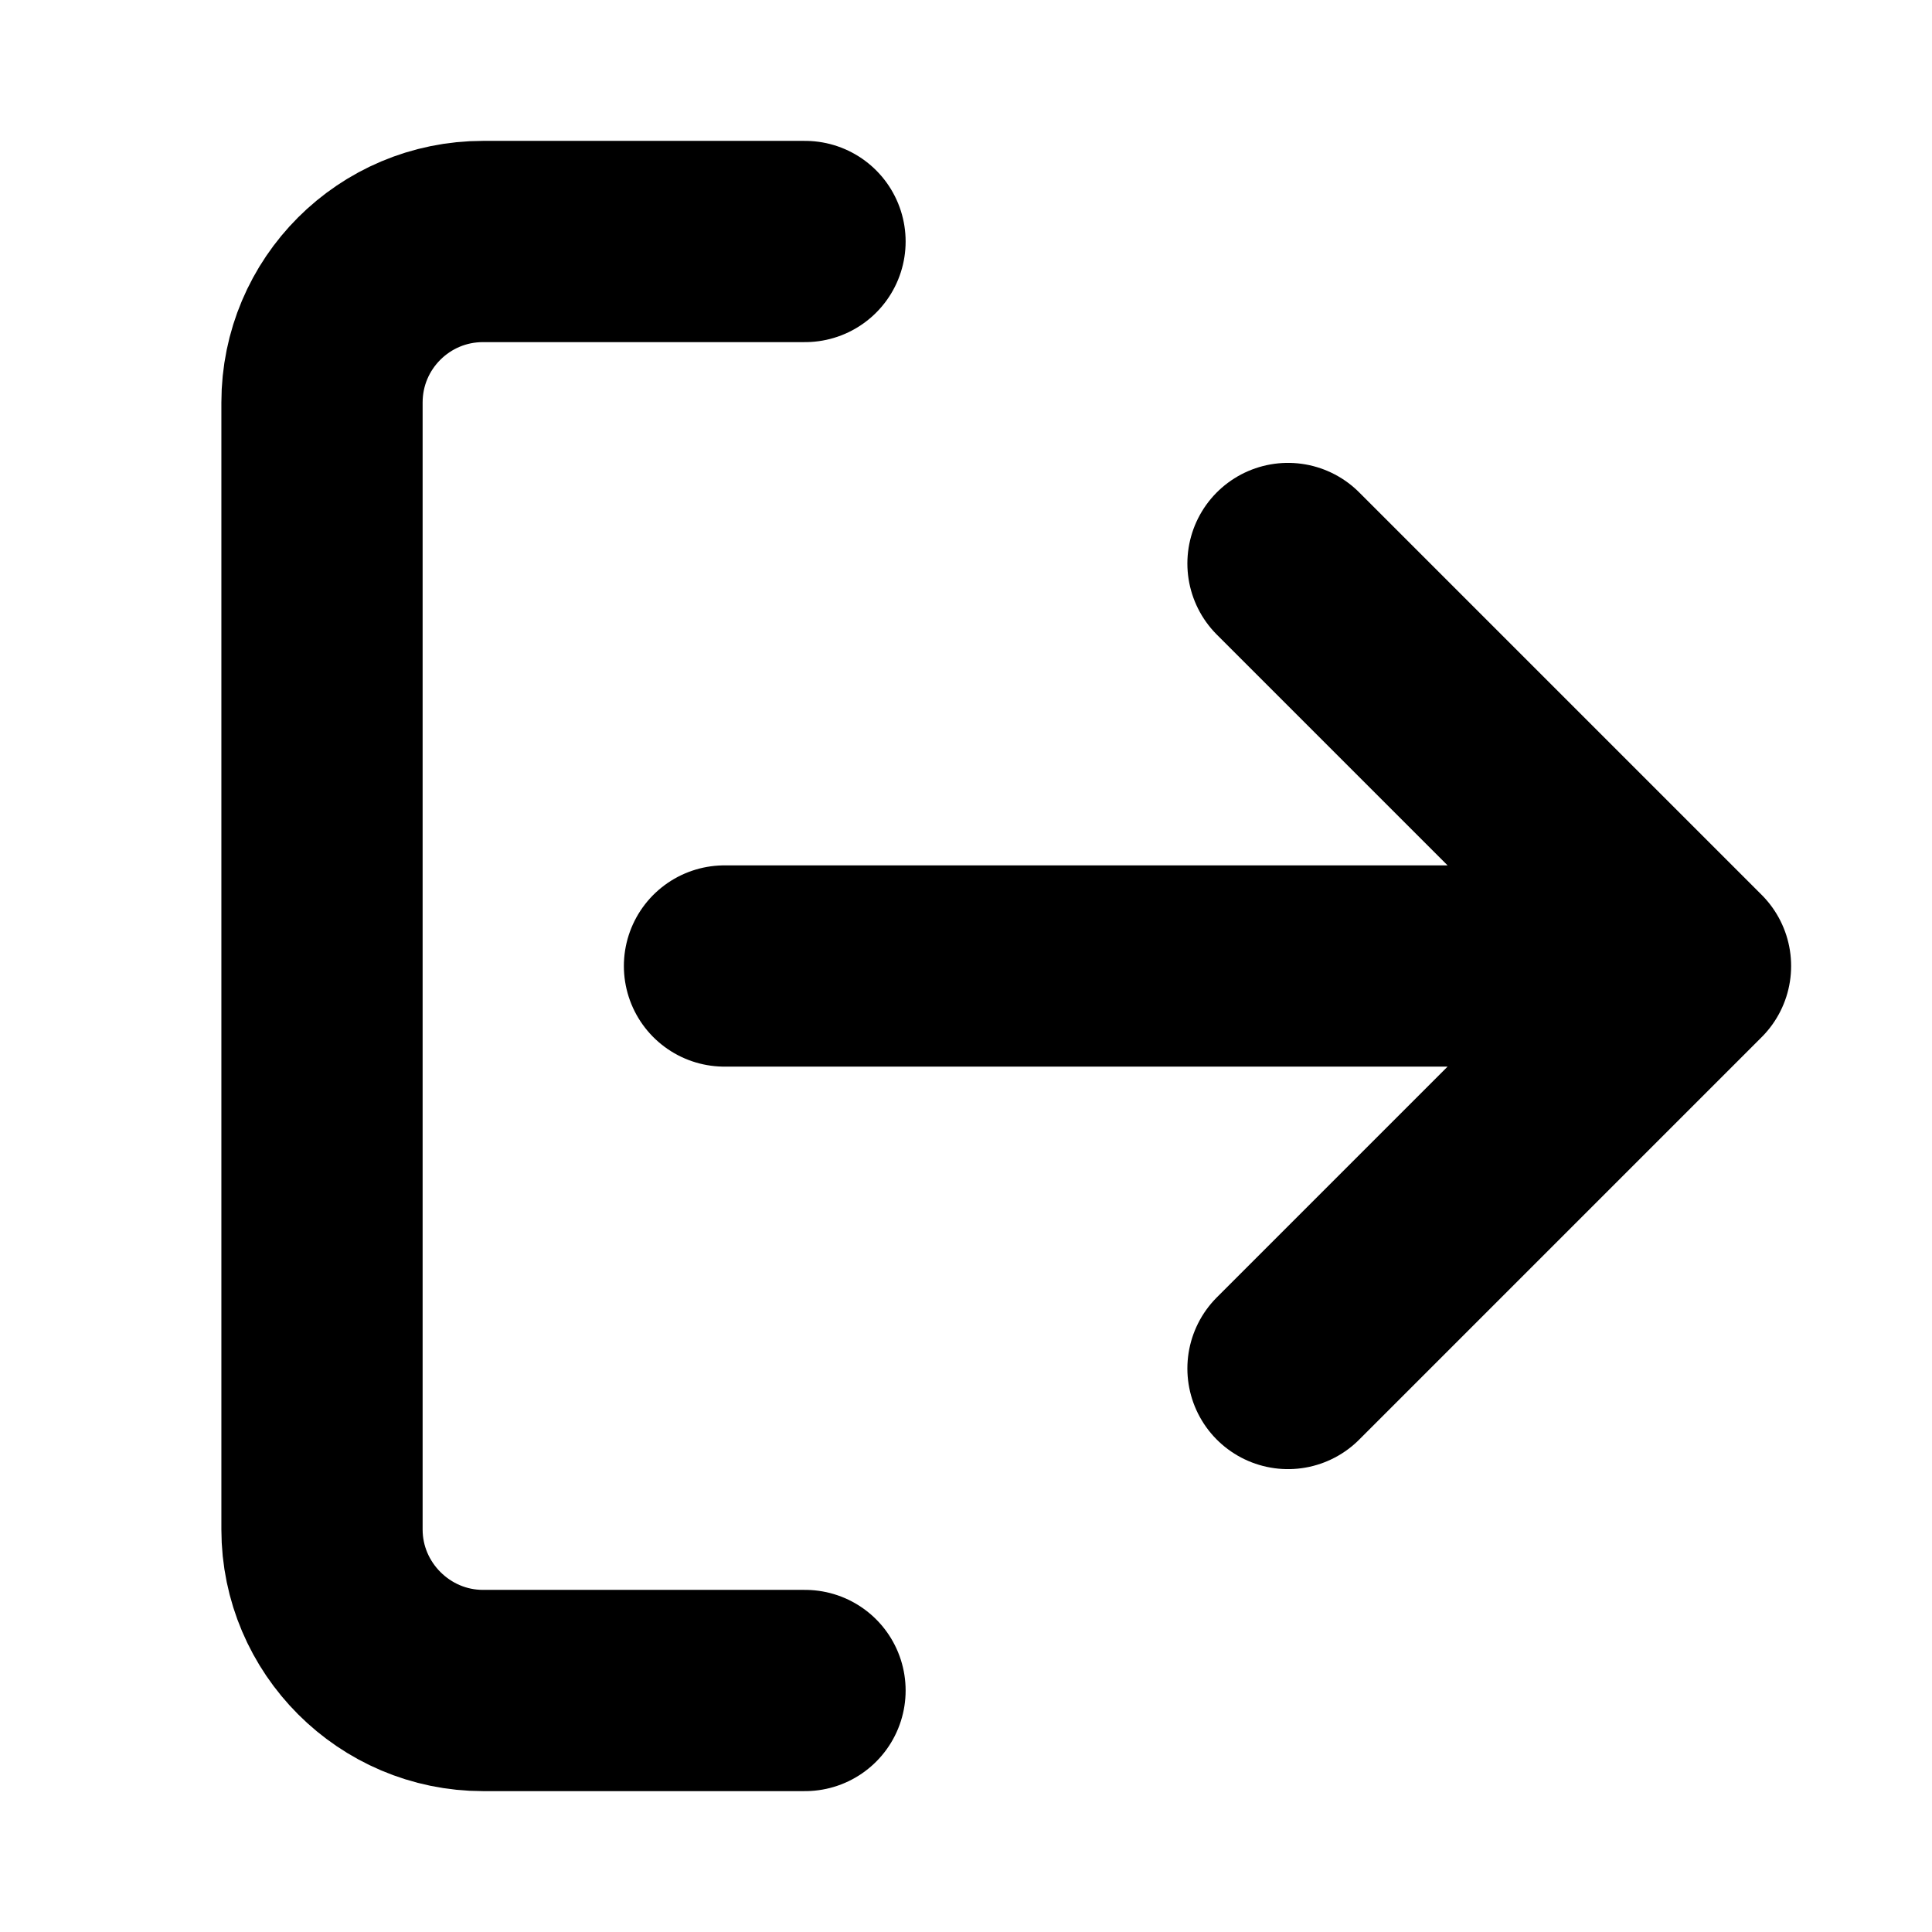
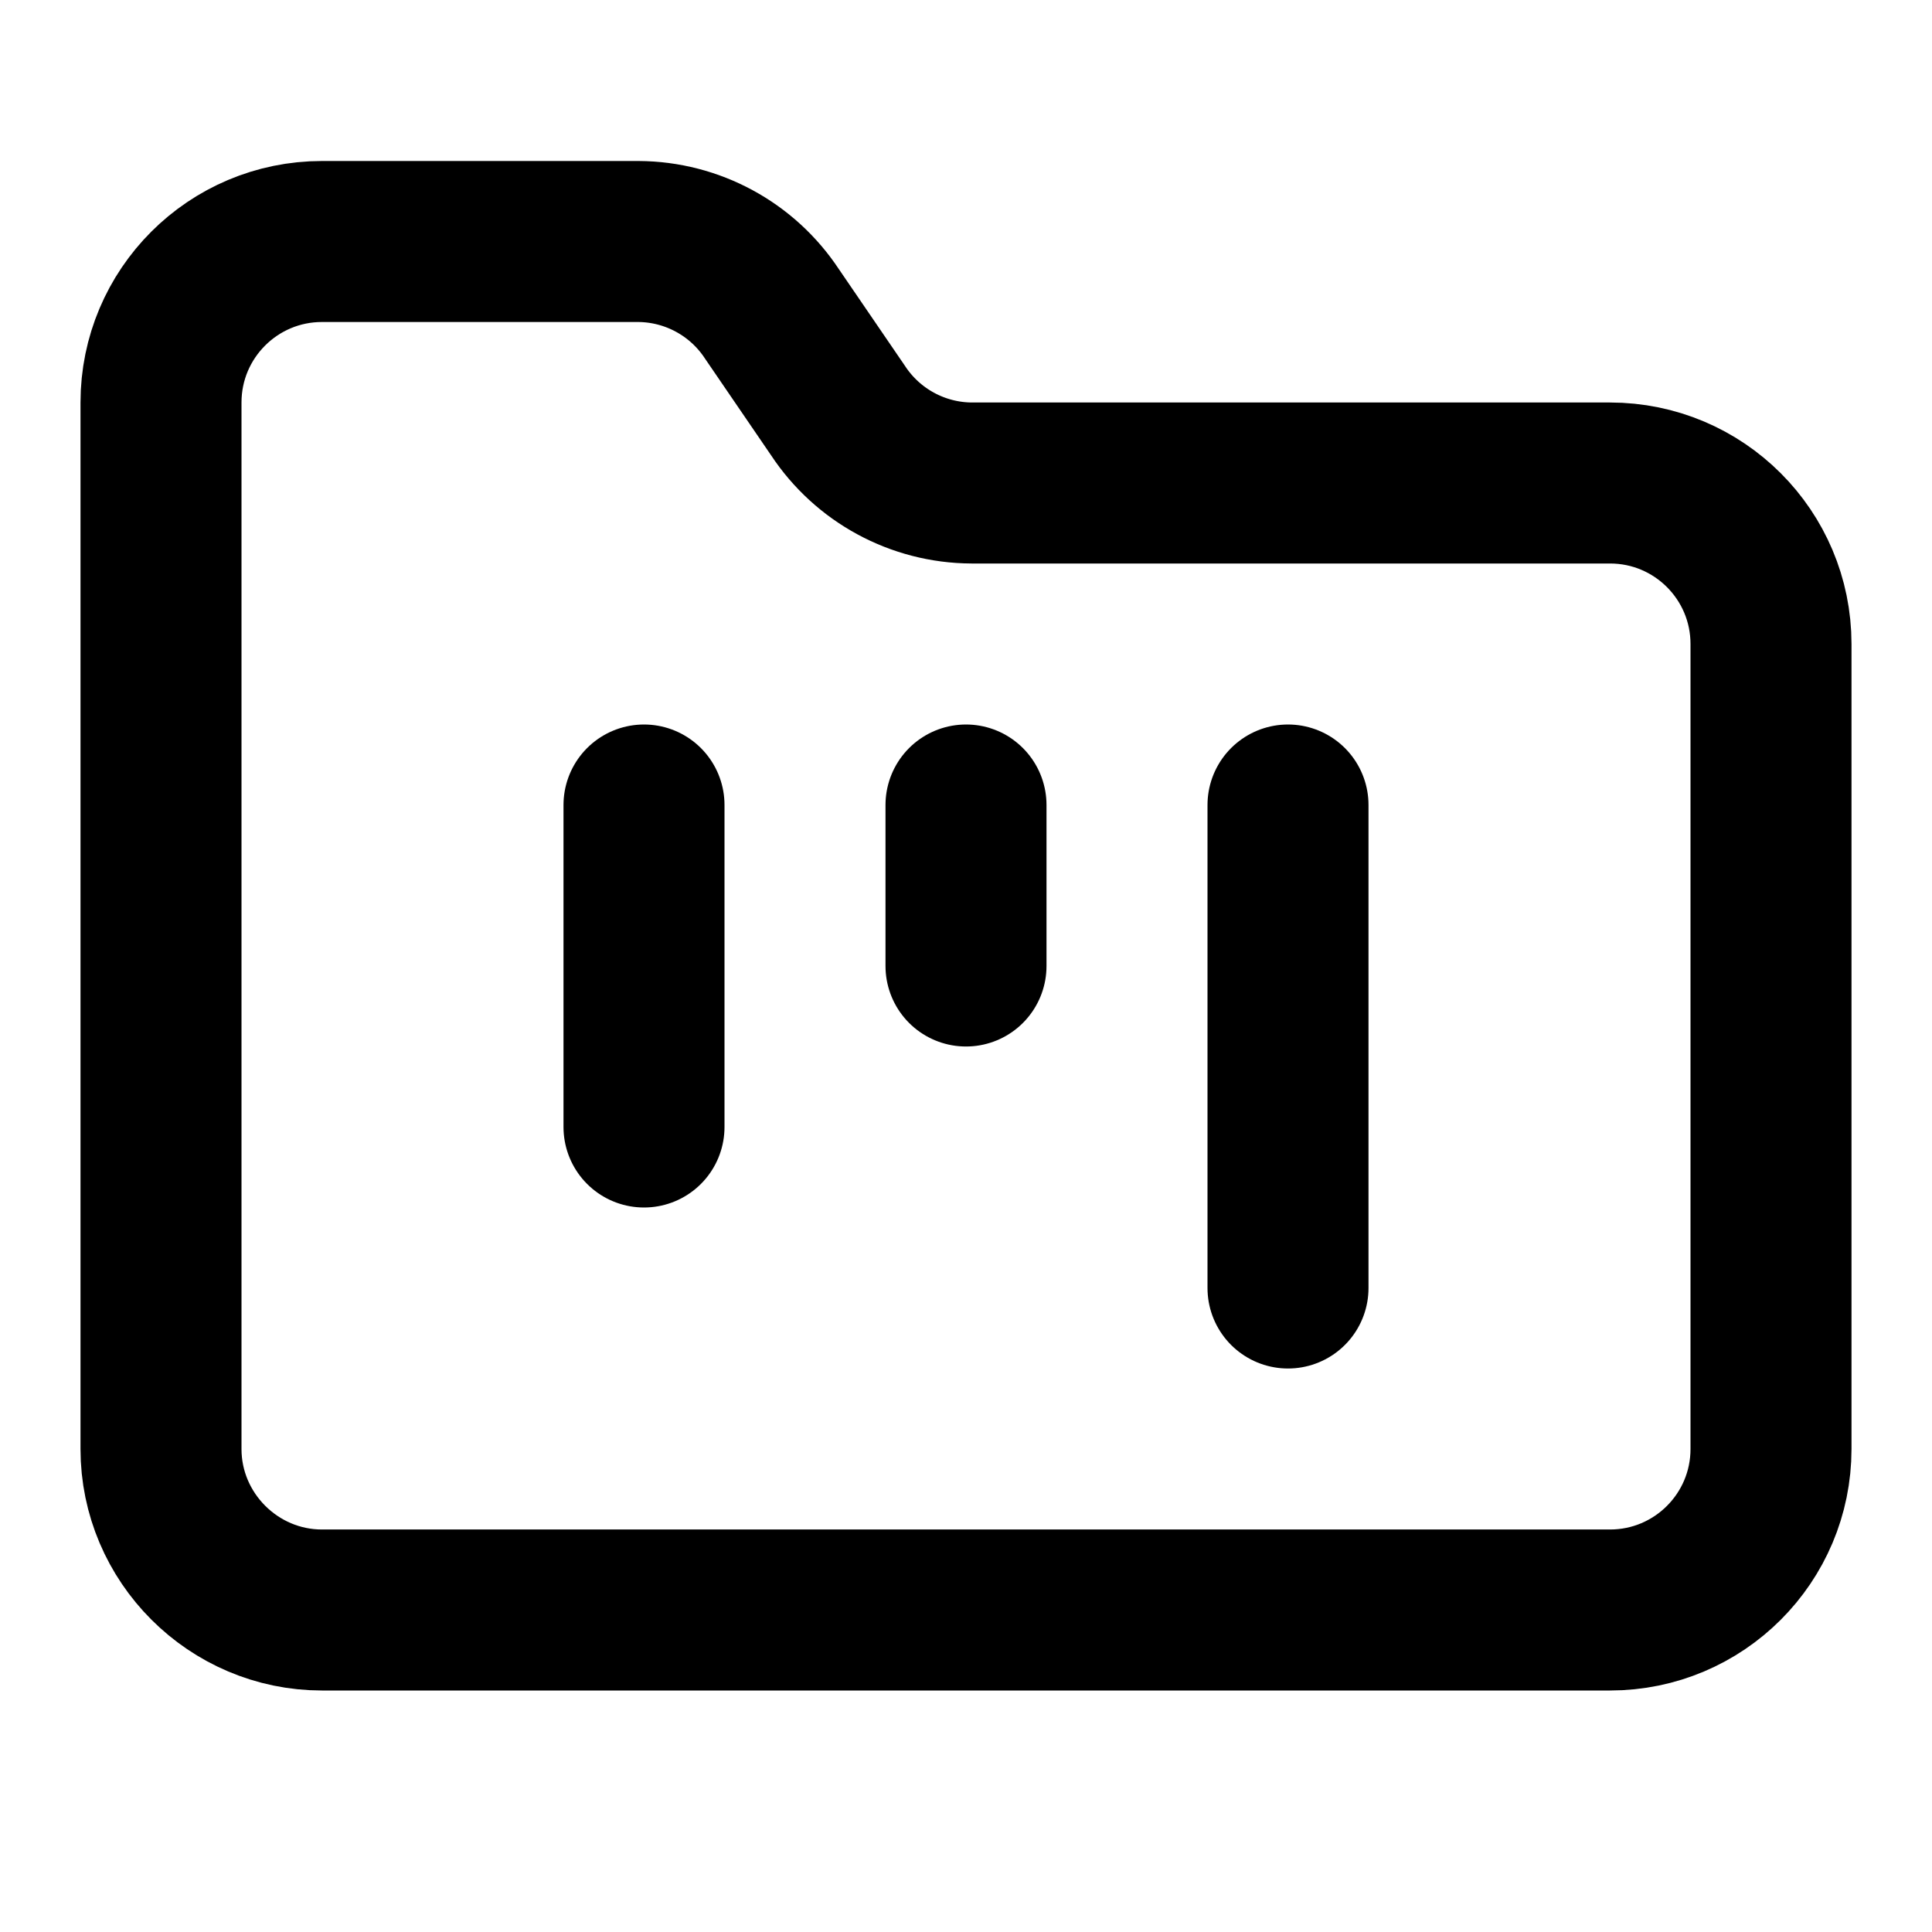
- <svg xmlns="http://www.w3.org/2000/svg" width="24" height="24" viewBox="0 0 24 24" fill="none" stroke="#000000" stroke-width="2.5" stroke-linecap="round" stroke-linejoin="round">
-   <path d="M10 3H6a2 2 0 0 0-2 2v14c0 1.1.9 2 2 2h4M16 17l5-5-5-5M19.8 12H9" />
+ <svg xmlns="http://www.w3.org/2000/svg" width="24" height="24" viewBox="0 0 24 24" fill="none" stroke="currentColor" stroke-width="2" stroke-linecap="round" stroke-linejoin="round" class="lucide lucide-folder-kanban">
+   <path d="M4 20h16a2 2 0 0 0 2-2V8a2 2 0 0 0-2-2h-7.93a2 2 0 0 1-1.66-.9l-.82-1.2A2 2 0 0 0 7.93 3H4a2 2 0 0 0-2 2v13c0 1.1.9 2 2 2Z" />
+   <path d="M8 10v4" />
+   <path d="M12 10v2" />
+   <path d="M16 10v6" />
</svg>
